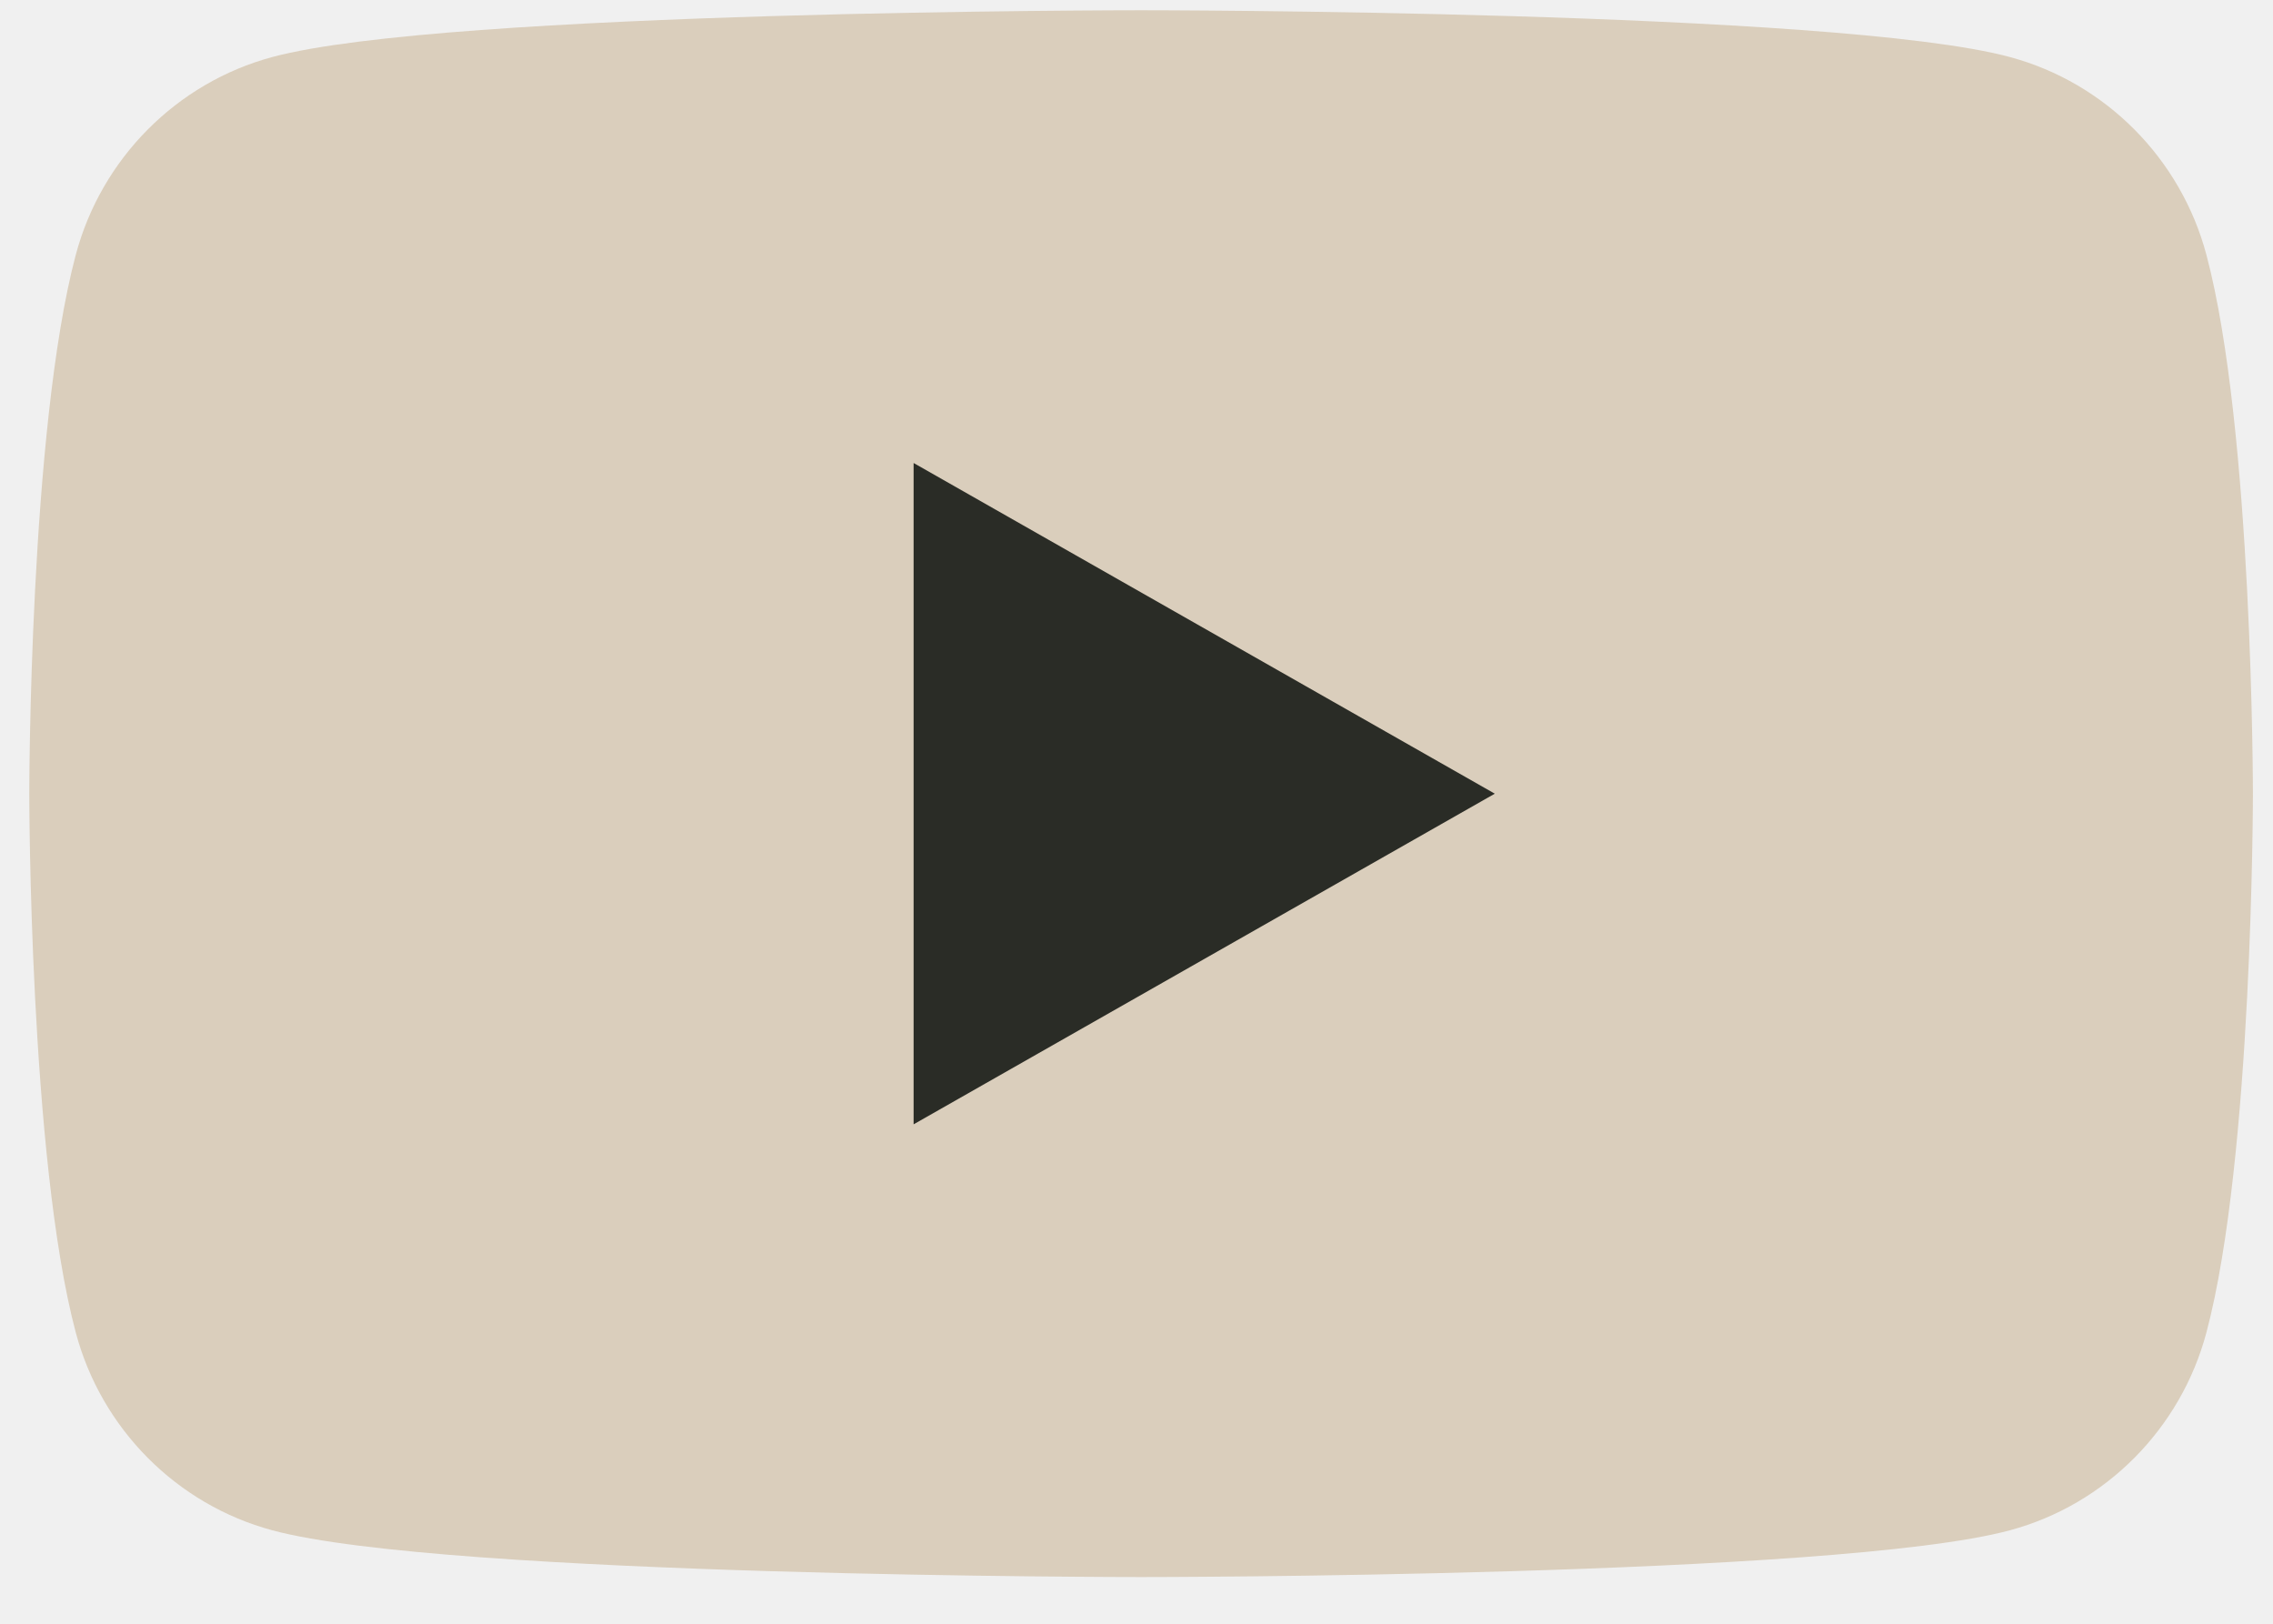
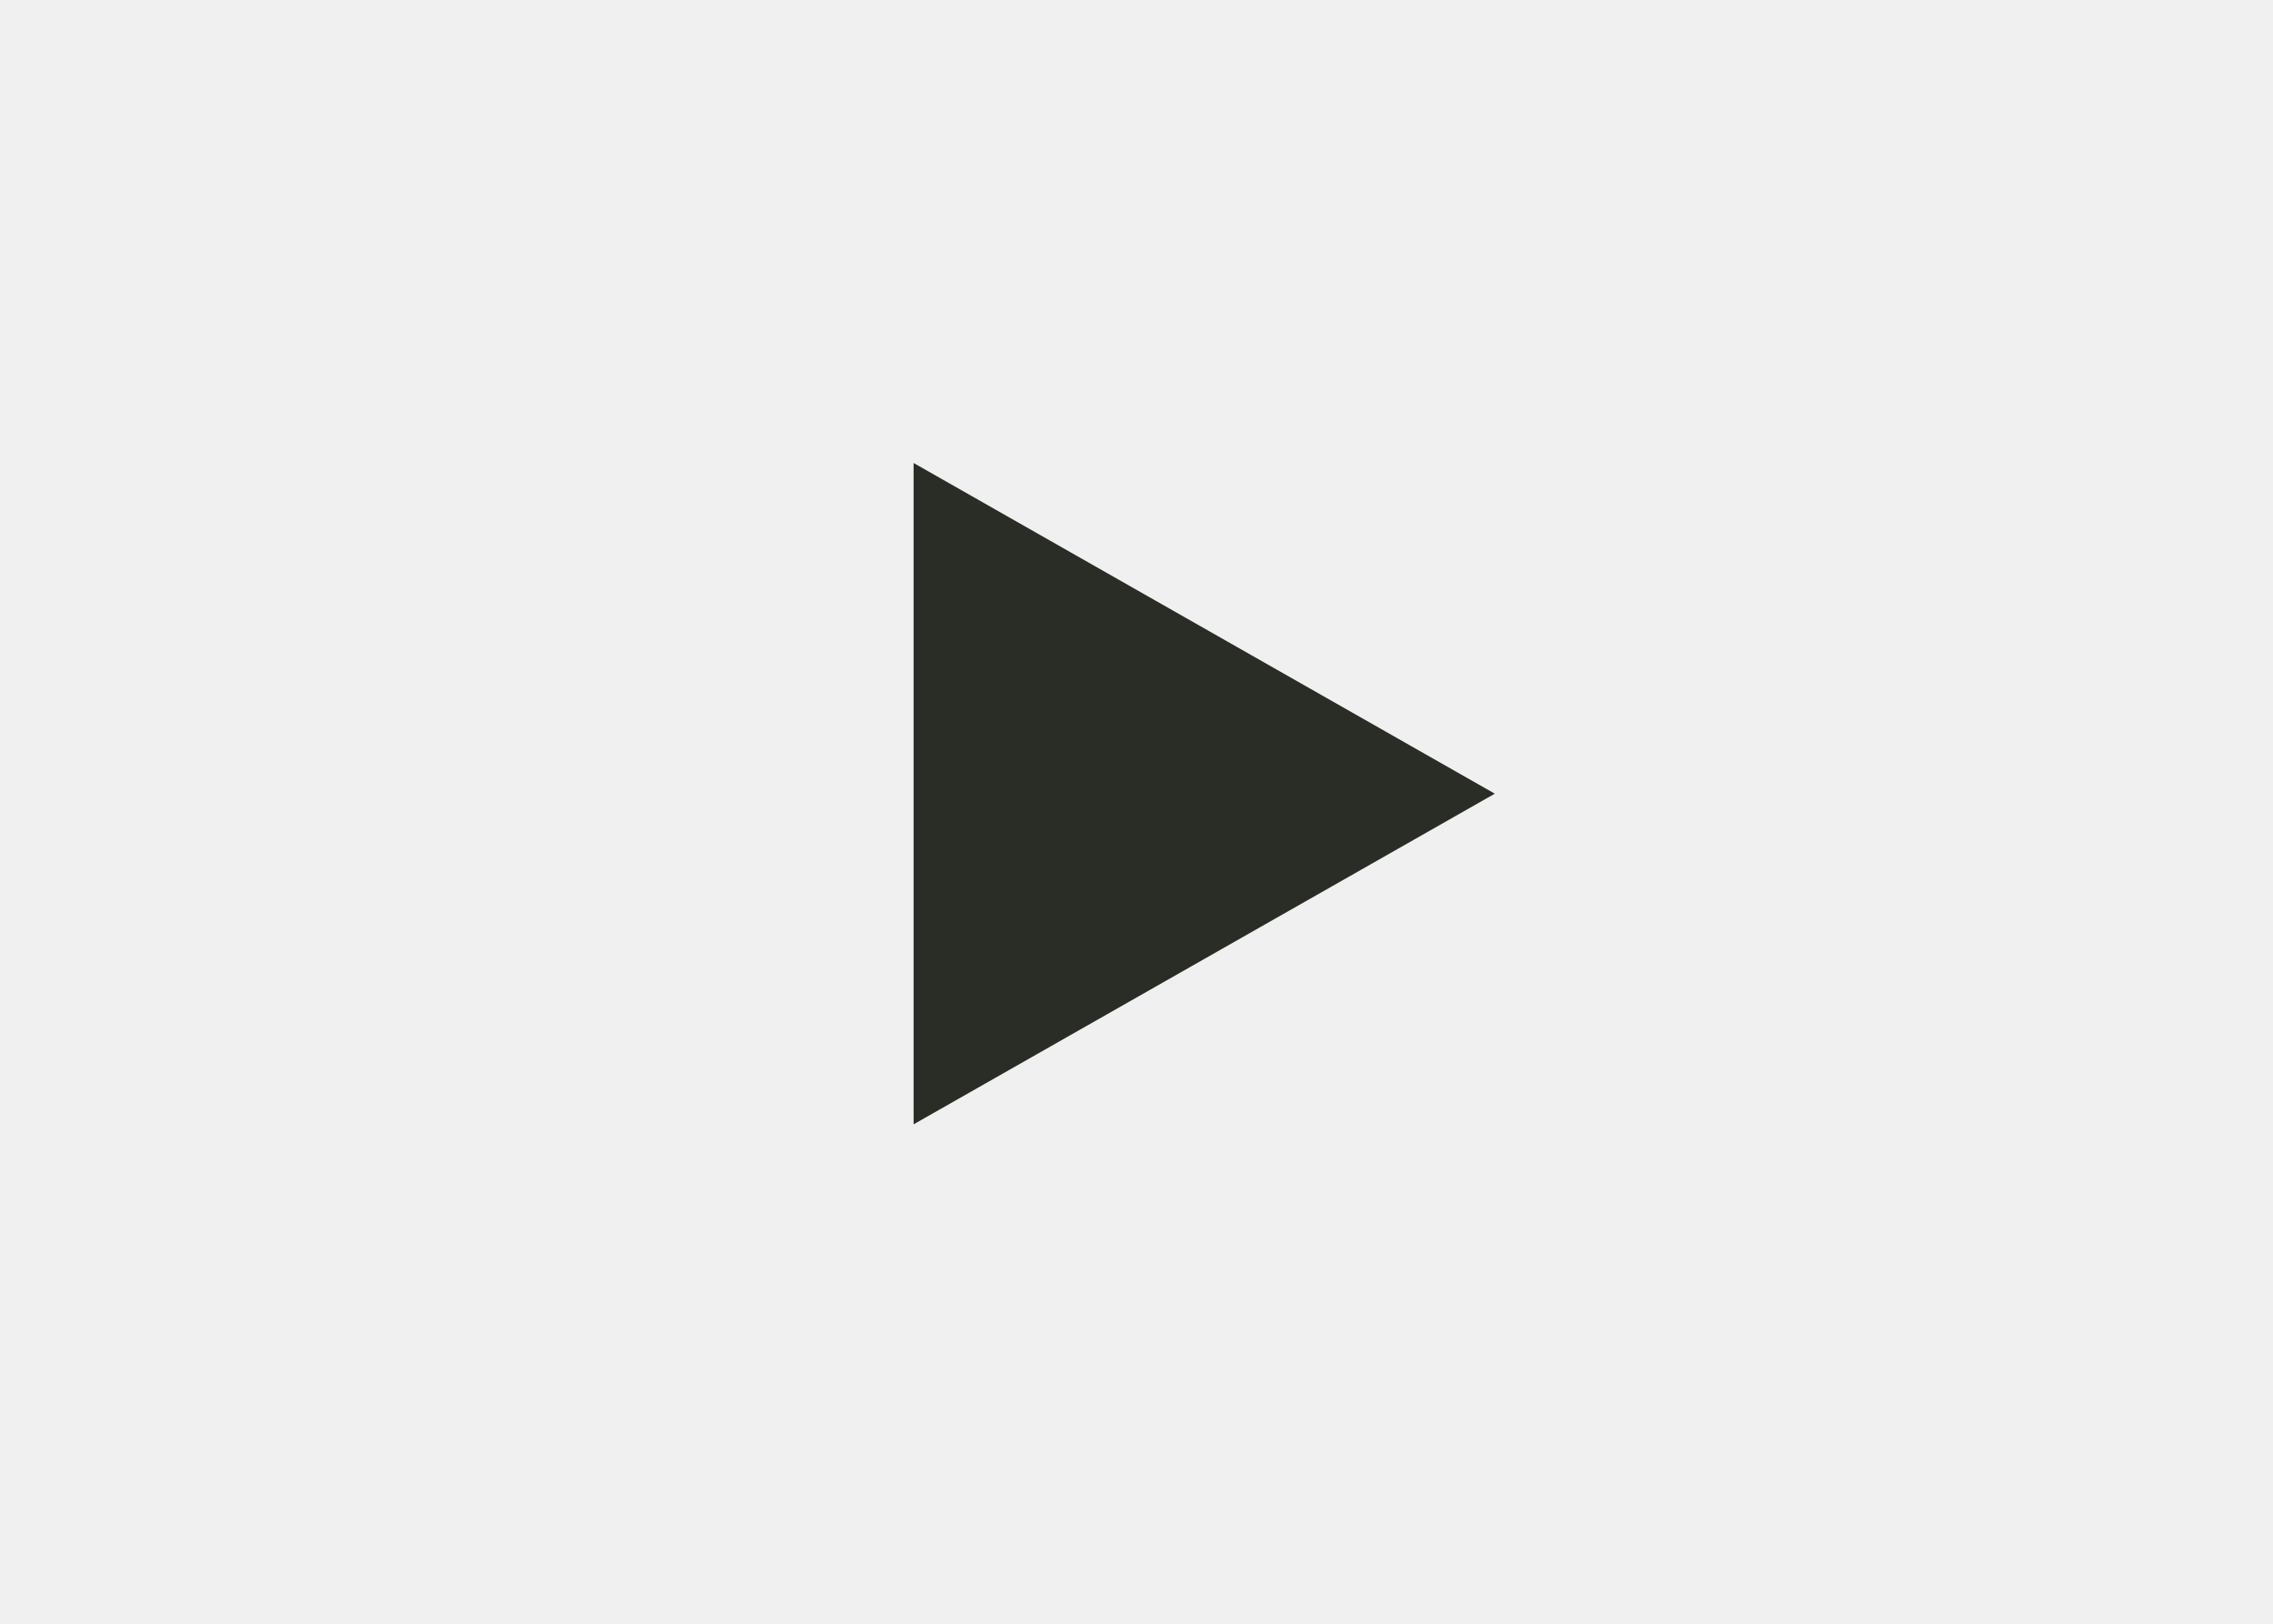
<svg xmlns="http://www.w3.org/2000/svg" width="49" height="35" viewBox="0 0 49 35" fill="none">
  <g id="YouTube-Icon-Almost-Black-Logo.wine 1" clip-path="url(#clip0_982_769)">
-     <path id="Vector" d="M47.565 5.495C47.014 3.419 45.39 1.784 43.327 1.229C39.589 0.221 24.599 0.221 24.599 0.221C24.599 0.221 9.609 0.221 5.871 1.229C3.808 1.784 2.184 3.419 1.633 5.495C0.631 9.258 0.631 17.108 0.631 17.108C0.631 17.108 0.631 24.958 1.633 28.721C2.184 30.797 3.808 32.431 5.871 32.986C9.609 33.994 24.599 33.994 24.599 33.994C24.599 33.994 39.589 33.994 43.327 32.986C45.39 32.431 47.014 30.796 47.565 28.721C48.567 24.958 48.567 17.108 48.567 17.108C48.567 17.108 48.567 9.258 47.565 5.495Z" fill="#DACEBC" />
+     <path id="Vector" d="M47.565 5.495C47.014 3.419 45.39 1.784 43.327 1.229C39.589 0.221 24.599 0.221 24.599 0.221C24.599 0.221 9.609 0.221 5.871 1.229C3.808 1.784 2.184 3.419 1.633 5.495C0.631 9.258 0.631 17.108 0.631 17.108C0.631 17.108 0.631 24.958 1.633 28.721C2.184 30.797 3.808 32.431 5.871 32.986C9.609 33.994 24.599 33.994 24.599 33.994C24.599 33.994 39.589 33.994 43.327 32.986C45.39 32.431 47.014 30.796 47.565 28.721C48.567 24.958 48.567 17.108 48.567 17.108C48.567 17.108 48.567 9.258 47.565 5.495Z" />
    <path id="Vector_2" d="M19.695 24.235L32.224 17.108L19.695 9.98V24.235Z" fill="#2A2C26" />
  </g>
  <defs>
    <clipPath id="clip0_982_769">
      <rect width="48" height="33.815" fill="white" transform="translate(0.599609 0.200195)" />
    </clipPath>
  </defs>
</svg>
